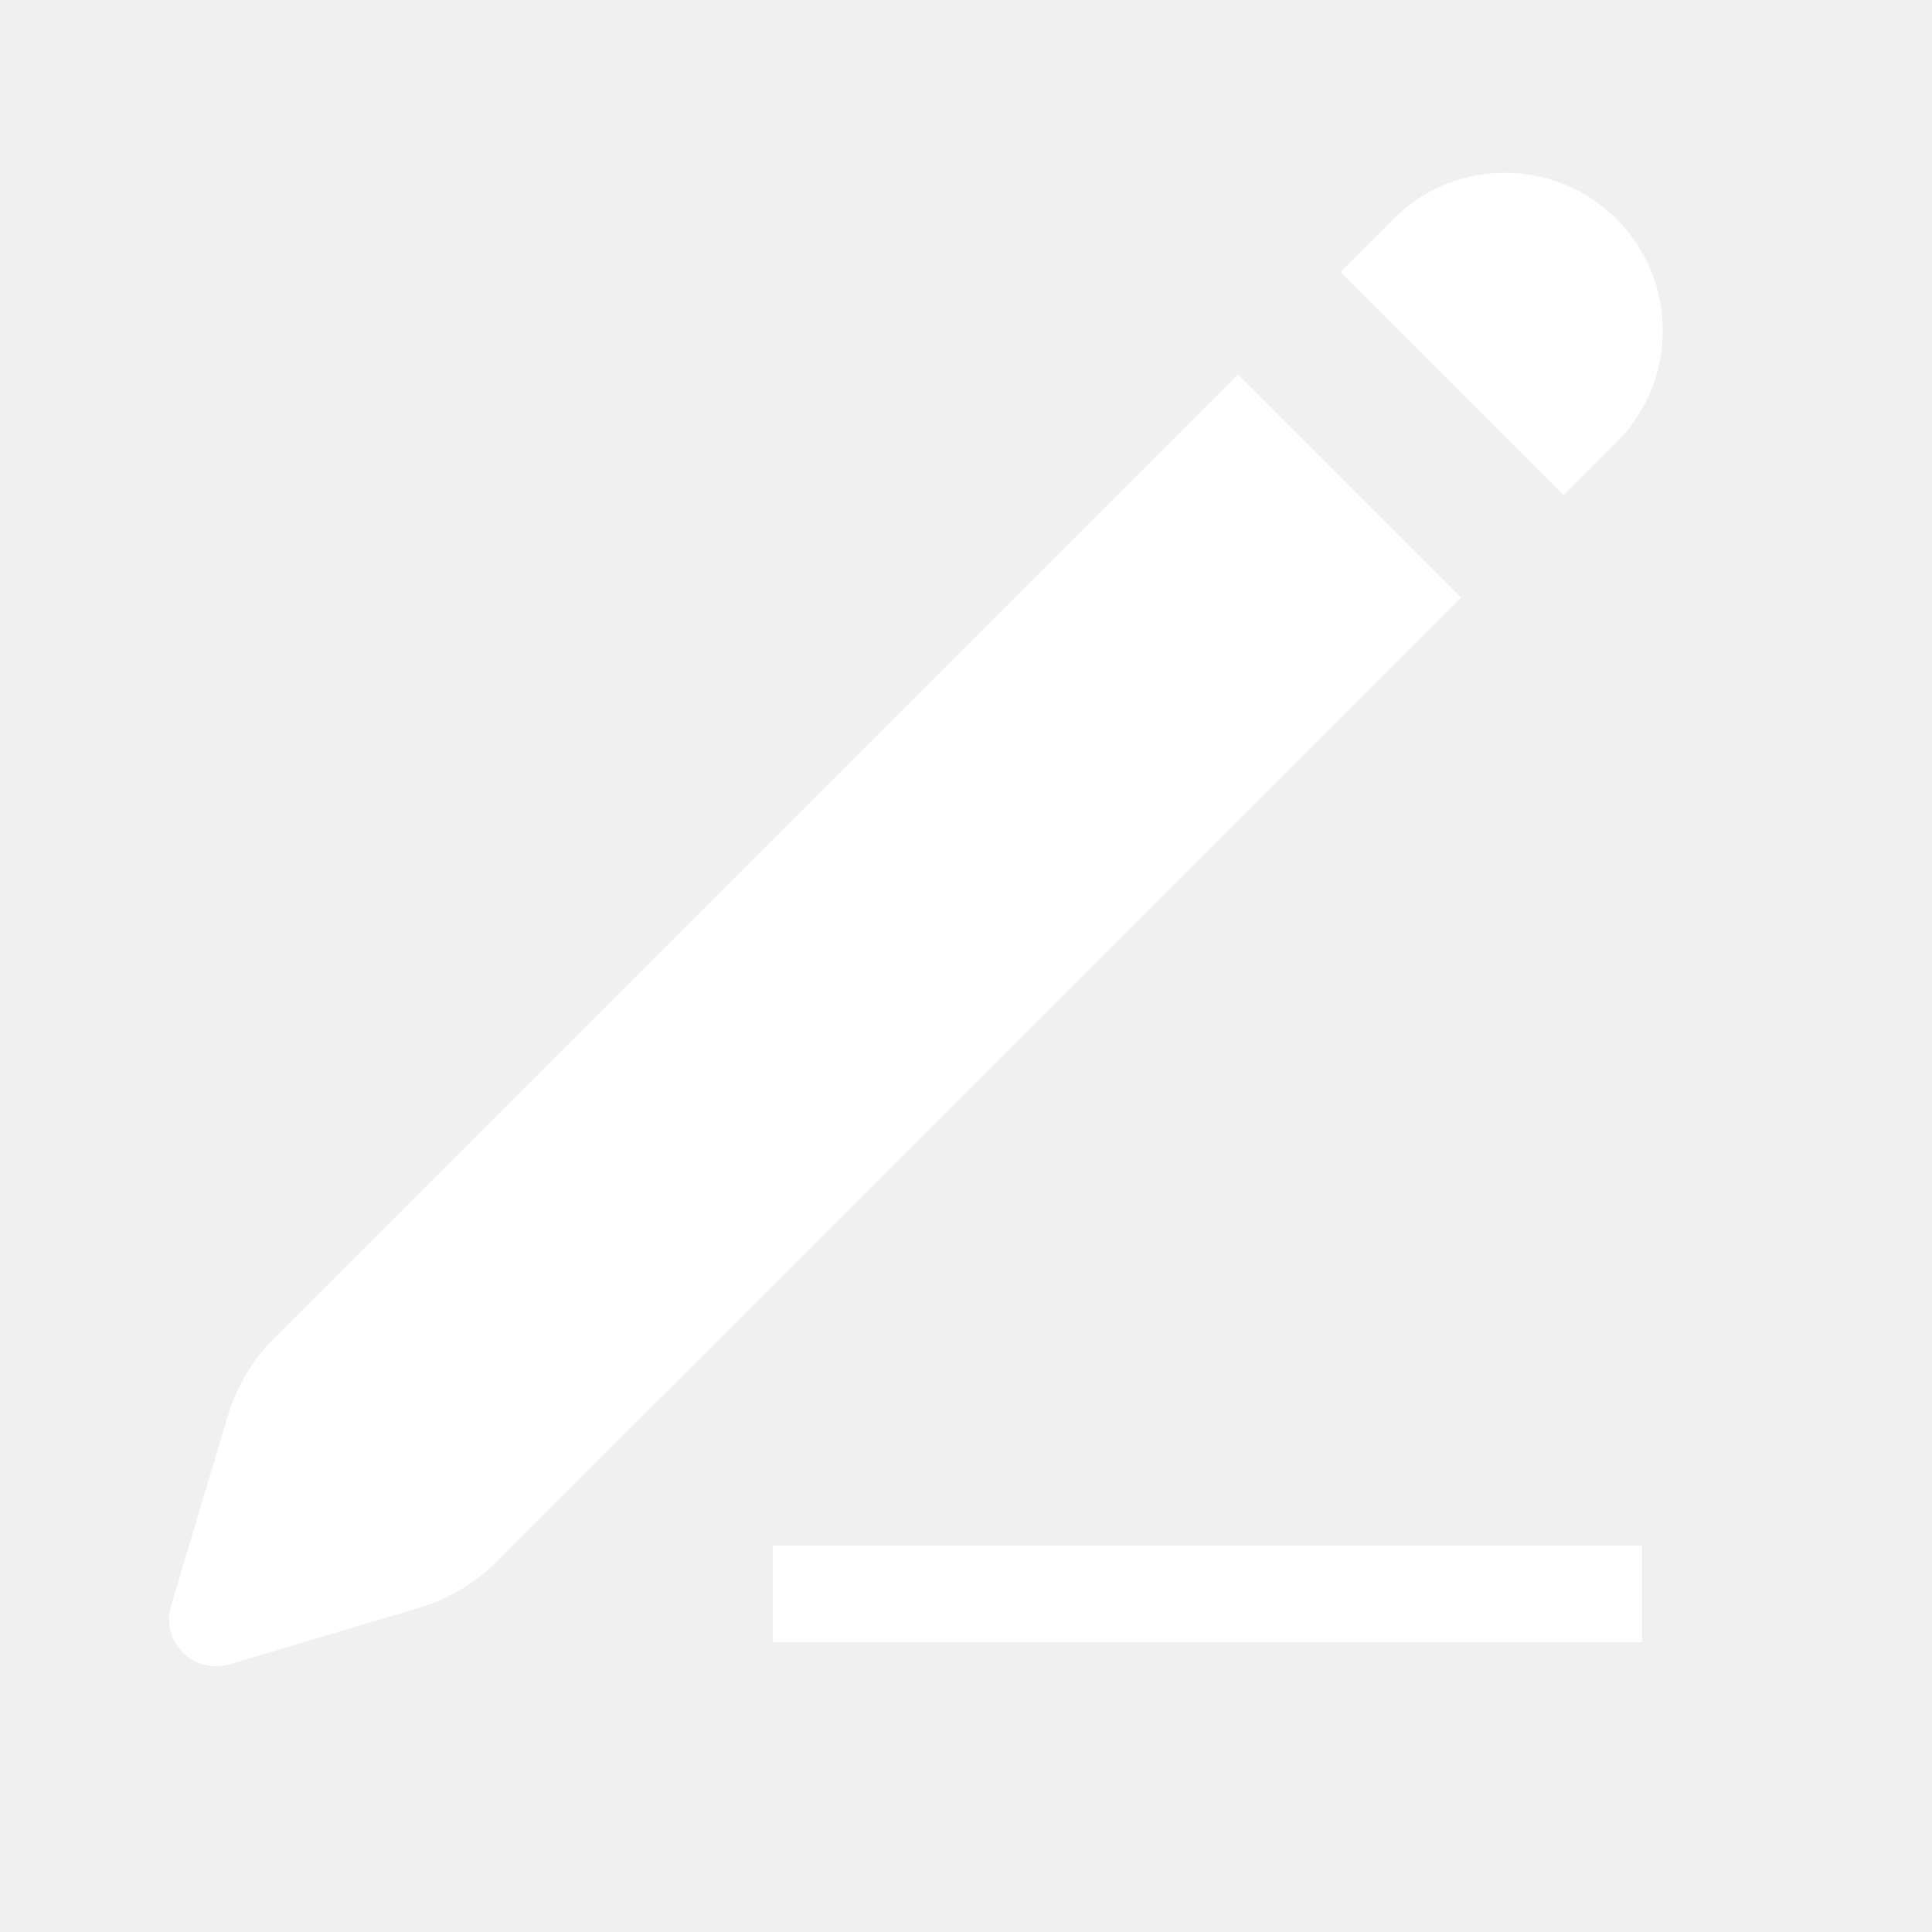
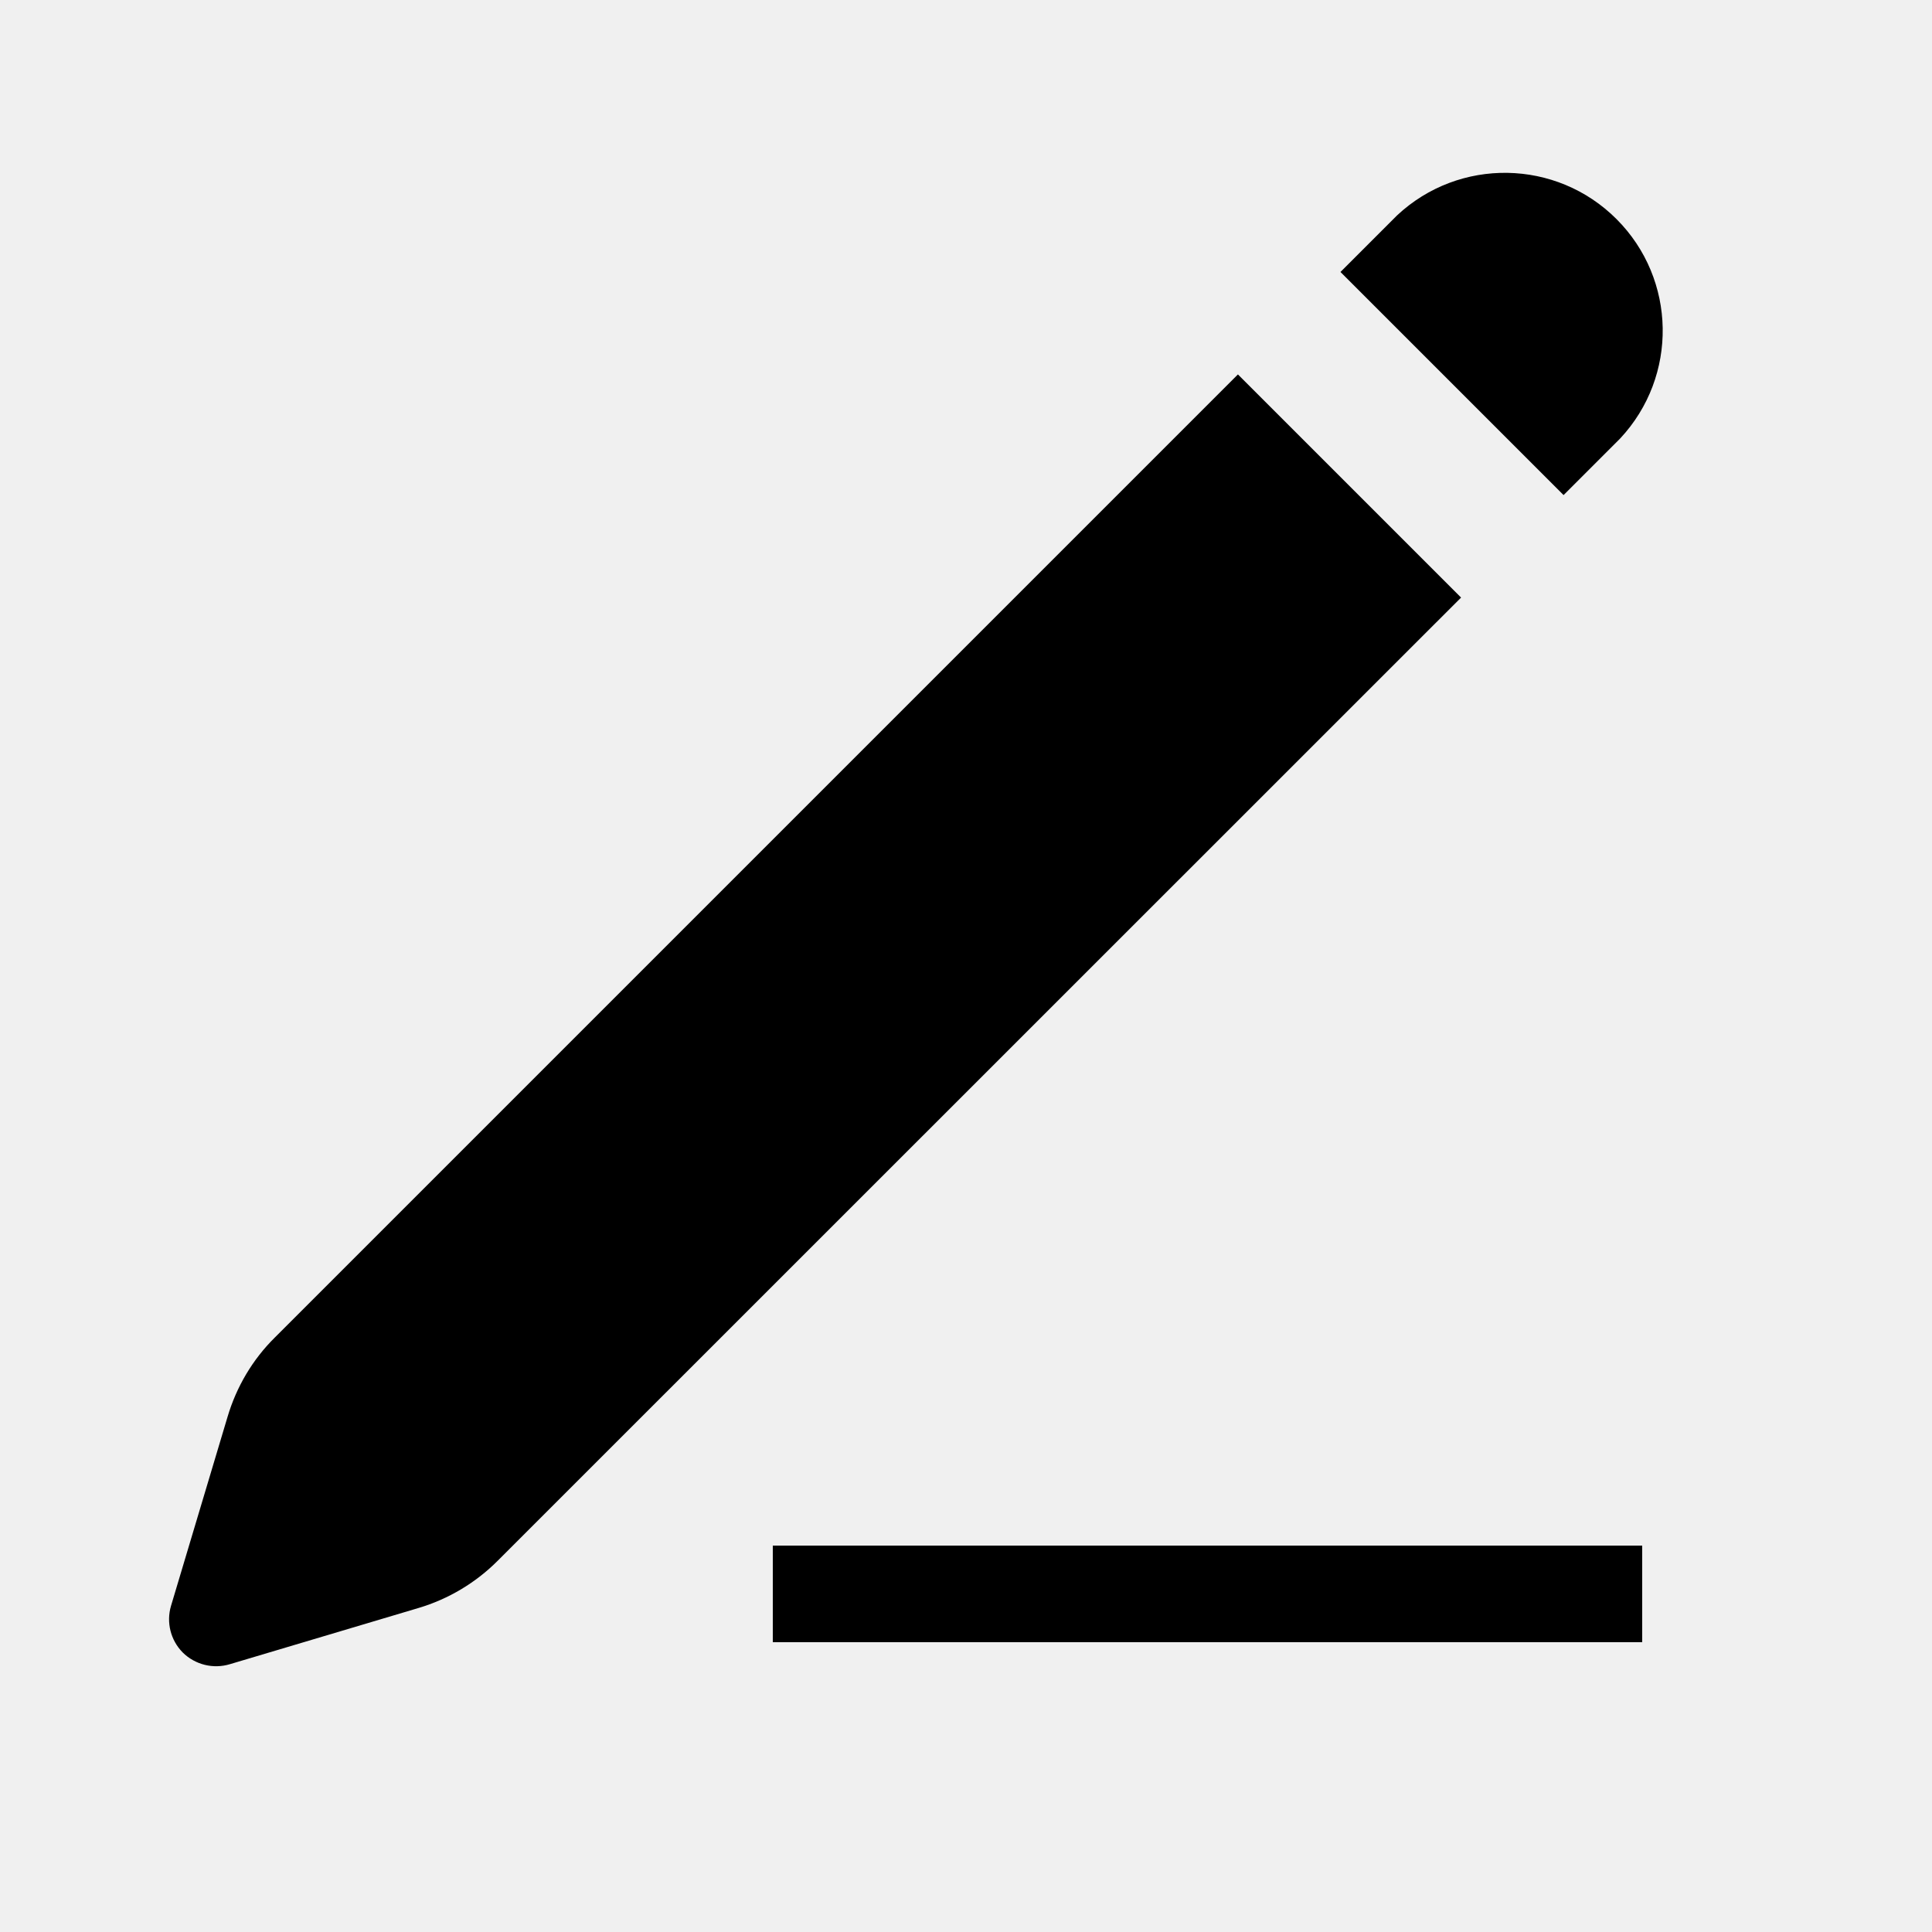
<svg xmlns="http://www.w3.org/2000/svg" viewBox="0 0 20 20">
-   <path d="M12.815 3.876l2.31 2.31-9.972 9.97a1.94 1.94 0 0 1-.821.49l-1.95.581a.492.492 0 0 1-.492-.122.489.489 0 0 1-.12-.48l.585-1.956c.092-.312.26-.596.49-.823l9.97-9.97zm1.061-1.06l.587-.587a1.634 1.634 0 0 1 2.309 2.31l-.586.586-2.31-2.31zM8 17v-1h9v1H8z" fill-rule="nonzero" fill="#ffffff" />
+   <path d="M12.815 3.876l2.31 2.31-9.972 9.97a1.94 1.94 0 0 1-.821.49l-1.95.581a.492.492 0 0 1-.492-.122.489.489 0 0 1-.12-.48l.585-1.956c.092-.312.26-.596.49-.823l9.97-9.97zm1.061-1.06l.587-.587a1.634 1.634 0 0 1 2.309 2.31l-.586.586-2.31-2.31zM8 17v-1h9v1H8z" fill-rule="nonzero" fill="currentColor" />
</svg>
